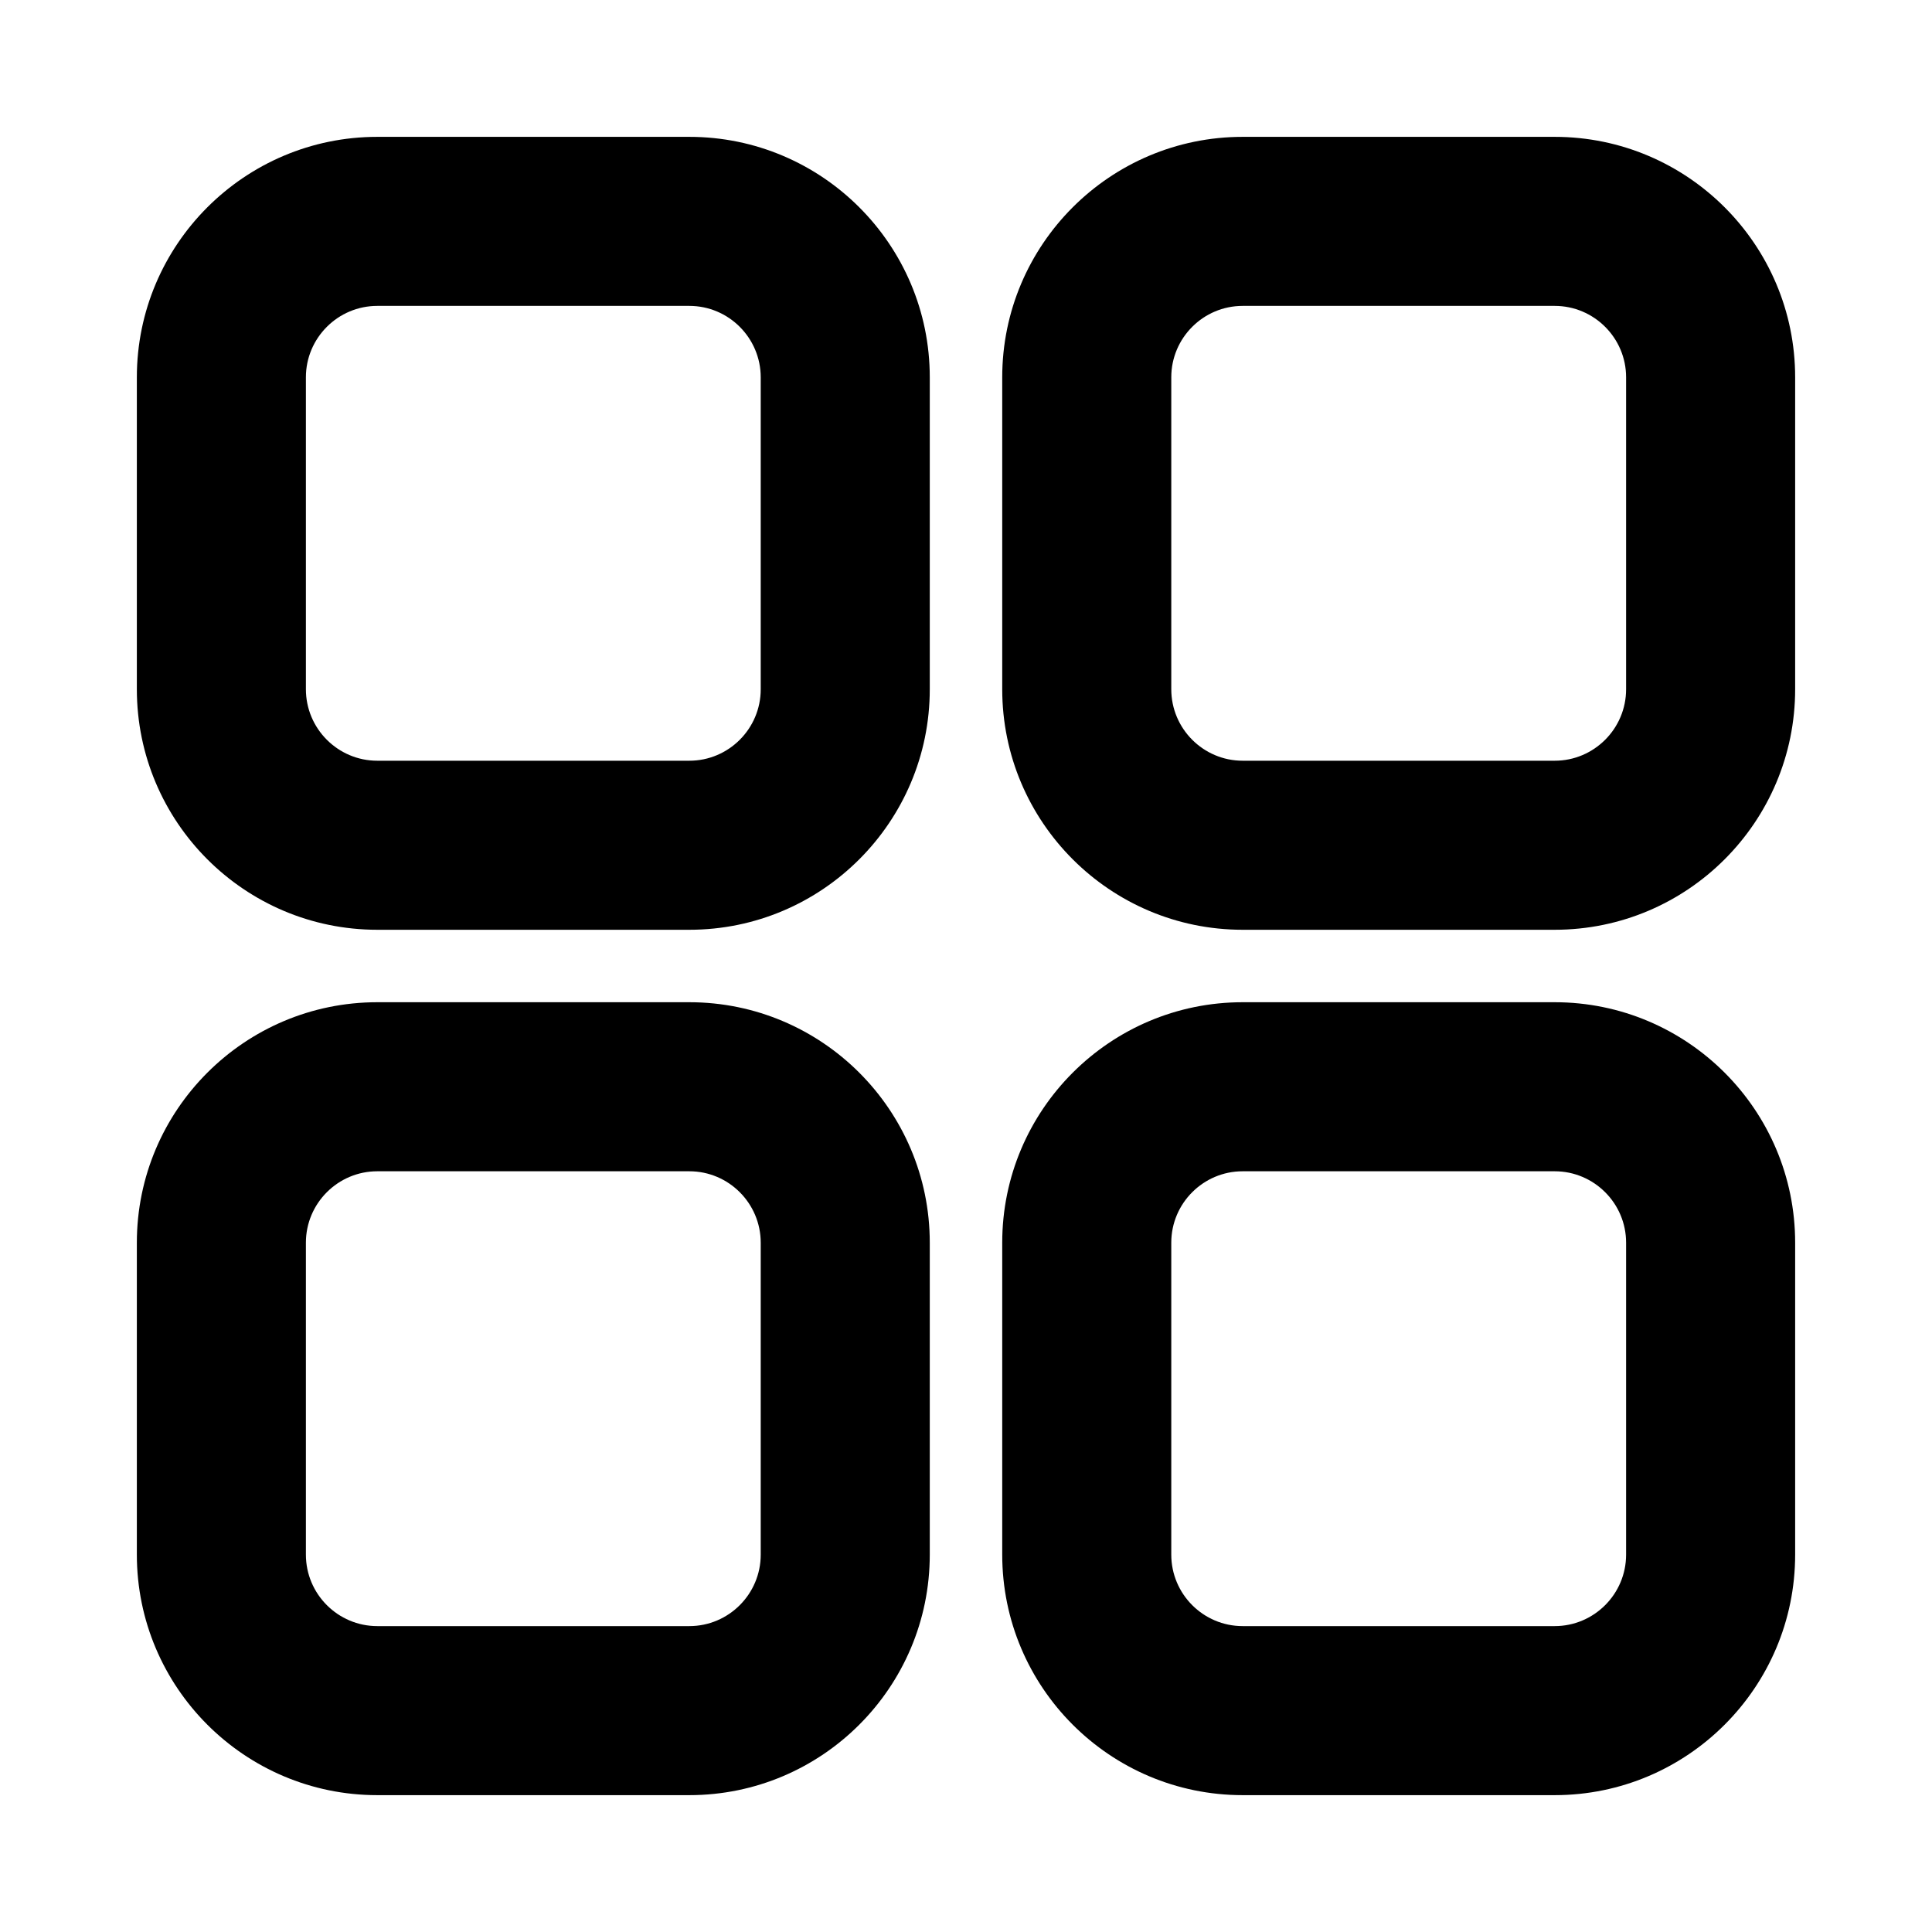
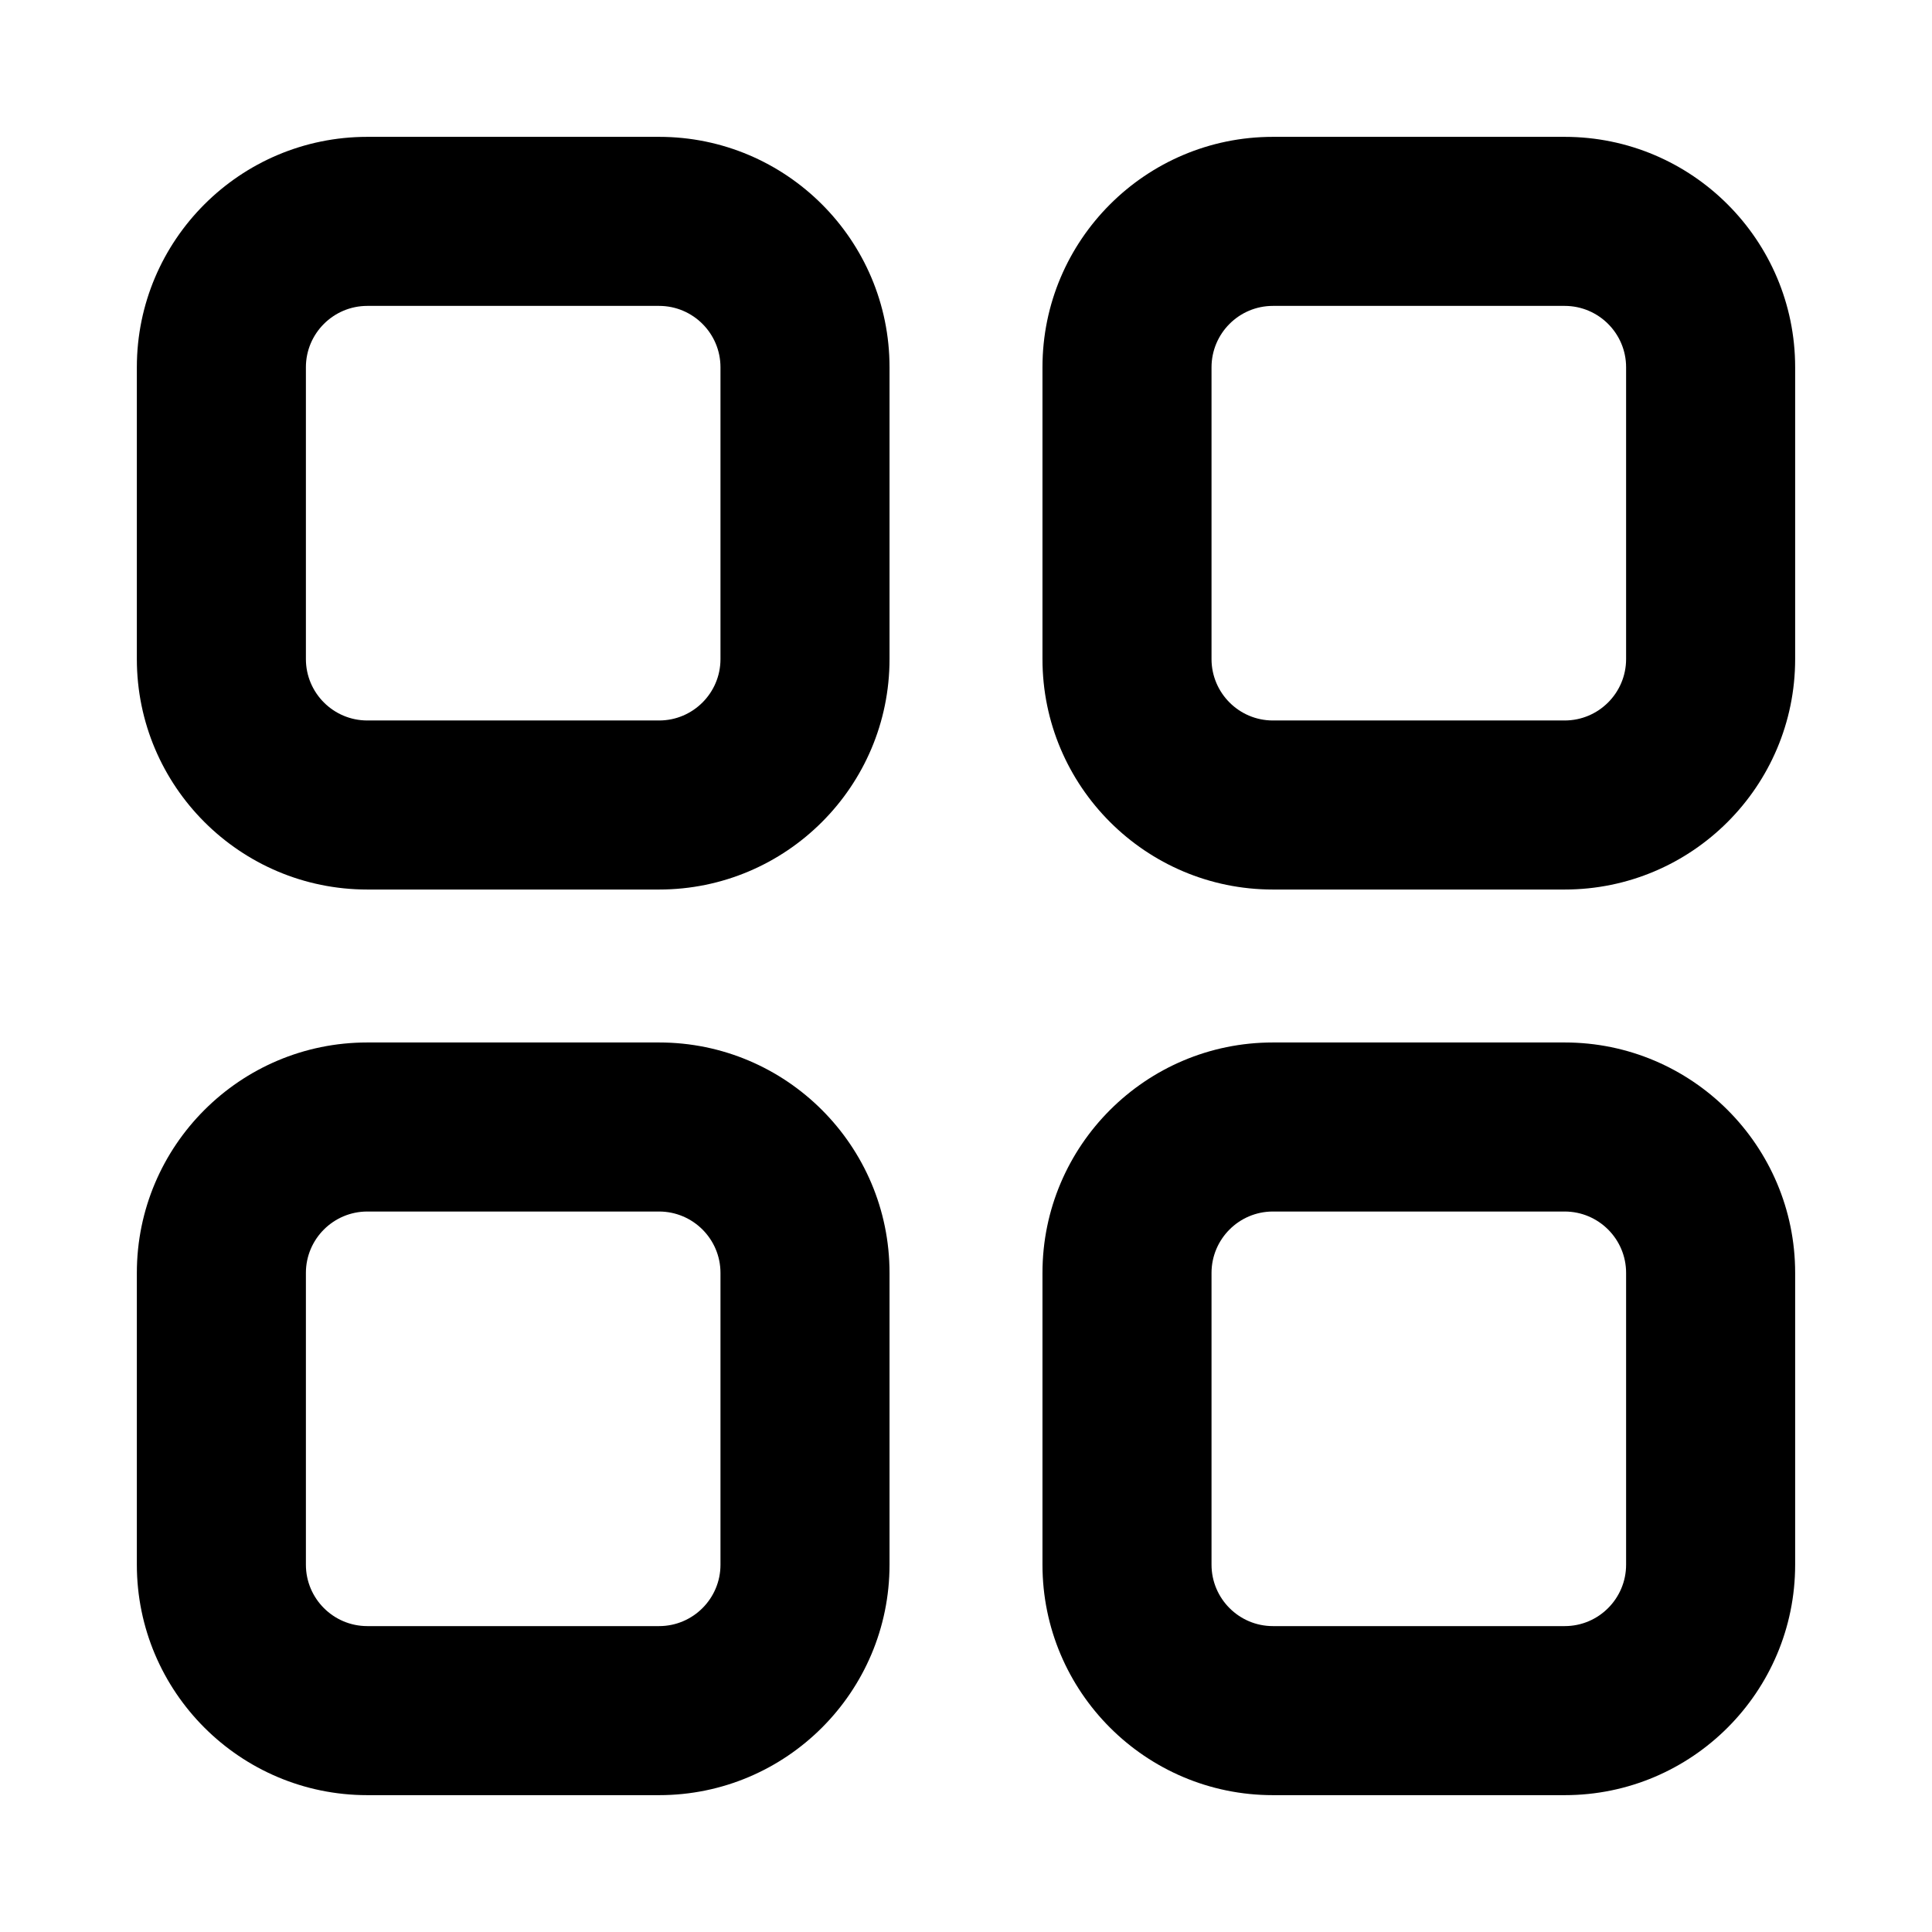
<svg xmlns="http://www.w3.org/2000/svg" viewBox="0 0 24 24" width="100%" height="100%" version="1.1" xml:space="preserve" fill="currentColor" title="Group">
-   <path d="M11.55,4.687l-0,3.875c-0,1.649 -1.339,2.988 -2.987,2.988l-3.876,-0c-1.648,-0 -2.987,-1.339 -2.987,-2.988l0,-3.875c0,-1.648 1.339,-2.987 2.987,-2.987l3.876,0c1.648,0 2.987,1.339 2.987,2.987Zm-2.1,0.001c0,-0.49 -0.398,-0.888 -0.887,-0.888l-3.876,-0c-0.489,-0 -0.887,0.398 -0.887,0.887l-0,3.875c-0,0.49 0.398,0.888 0.887,0.888l3.876,0c0.489,0 0.887,-0.398 0.887,-0.888l0,-3.874Zm12.85,-0.001l-0,3.875c-0,1.649 -1.339,2.988 -2.987,2.988l-3.876,-0c-1.648,-0 -2.987,-1.339 -2.987,-2.988l0,-3.875c0,-1.648 1.339,-2.987 2.987,-2.987l3.876,0c1.648,0 2.987,1.339 2.987,2.987Zm-2.1,0c0,-0.489 -0.398,-0.887 -0.887,-0.887l-3.876,-0c-0.489,-0 -0.887,0.398 -0.887,0.887l-0,3.875c-0,0.49 0.398,0.888 0.887,0.888l3.876,0c0.489,0 0.887,-0.398 0.887,-0.888l0,-3.875Zm-8.65,10.75l-0,3.875c-0,1.649 -1.339,2.988 -2.987,2.988l-3.876,-0c-1.648,-0 -2.987,-1.339 -2.987,-2.988l0,-3.875c0,-1.648 1.339,-2.987 2.987,-2.987l3.876,0c1.648,0 2.987,1.339 2.987,2.987Zm-2.1,0.001c0,-0.49 -0.398,-0.888 -0.887,-0.888l-3.876,-0c-0.489,-0 -0.887,0.398 -0.887,0.887l-0,3.875c-0,0.49 0.398,0.888 0.887,0.888l3.876,0c0.489,0 0.887,-0.398 0.887,-0.888l0,-3.874Zm12.85,-0.001l-0,3.875c-0,1.649 -1.339,2.988 -2.987,2.988l-3.876,-0c-1.648,-0 -2.987,-1.339 -2.987,-2.988l0,-3.875c0,-1.648 1.339,-2.987 2.987,-2.987l3.876,0c1.648,0 2.987,1.339 2.987,2.987Zm-2.1,0c0,-0.489 -0.398,-0.887 -0.887,-0.887l-3.876,-0c-0.489,-0 -0.887,0.398 -0.887,0.887l-0,3.875c-0,0.49 0.398,0.888 0.887,0.888l3.876,0c0.489,0 0.887,-0.398 0.887,-0.888l0,-3.875Z" />
+   <path d="M11.05,4.562l-0,3.625c-0,1.58 -1.283,2.863 -2.862,2.863l-3.625,-0c-1.58,-0 -2.863,-1.283 -2.863,-2.863l0,-3.625c0,-1.579 1.283,-2.862 2.863,-2.862l3.625,0c1.579,0 2.862,1.283 2.862,2.862Zm-2.1,0c0,-0.42 -0.342,-0.762 -0.762,-0.762l-3.625,-0c-0.421,-0 -0.763,0.342 -0.763,0.762l-0,3.625c-0,0.421 0.342,0.763 0.763,0.763l3.625,0c0.42,0 0.762,-0.342 0.762,-0.762l0,-3.626Zm13.35,0l-0,3.625c-0,1.58 -1.283,2.863 -2.863,2.863l-3.625,-0c-1.579,-0 -2.862,-1.283 -2.862,-2.862l0,-3.626c0,-1.579 1.283,-2.862 2.862,-2.862l3.625,0c1.58,0 2.863,1.283 2.863,2.862Zm-2.1,0c0,-0.42 -0.342,-0.762 -0.763,-0.762l-3.625,-0c-0.42,-0 -0.762,0.342 -0.762,0.763l-0,3.624c-0,0.421 0.342,0.763 0.762,0.763l3.625,0c0.421,0 0.763,-0.342 0.763,-0.763l0,-3.625Zm-9.15,11.25l-0,3.625c-0,1.58 -1.283,2.863 -2.862,2.863l-3.625,-0c-1.58,-0 -2.863,-1.283 -2.863,-2.863l0,-3.625c0,-1.579 1.283,-2.862 2.862,-2.862l3.626,0c1.579,0 2.862,1.283 2.862,2.862Zm-2.1,0c0,-0.42 -0.342,-0.762 -0.763,-0.762l-3.624,-0c-0.421,-0 -0.763,0.342 -0.763,0.762l-0,3.625c-0,0.421 0.342,0.763 0.763,0.763l3.625,0c0.42,0 0.762,-0.342 0.762,-0.762l0,-3.626Zm13.35,0l-0,3.625c-0,1.58 -1.283,2.863 -2.862,2.863l-3.626,-0c-1.579,-0 -2.862,-1.283 -2.862,-2.862l0,-3.626c0,-1.579 1.283,-2.862 2.862,-2.862l3.626,0c1.579,0 2.862,1.283 2.862,2.862Zm-2.1,0c0,-0.42 -0.342,-0.762 -0.763,-0.762l-3.625,-0c-0.42,-0 -0.762,0.342 -0.762,0.763l-0,3.624c-0,0.421 0.342,0.763 0.762,0.763l3.626,0c0.42,0 0.762,-0.342 0.762,-0.763l0,-3.625Z" />
</svg>
